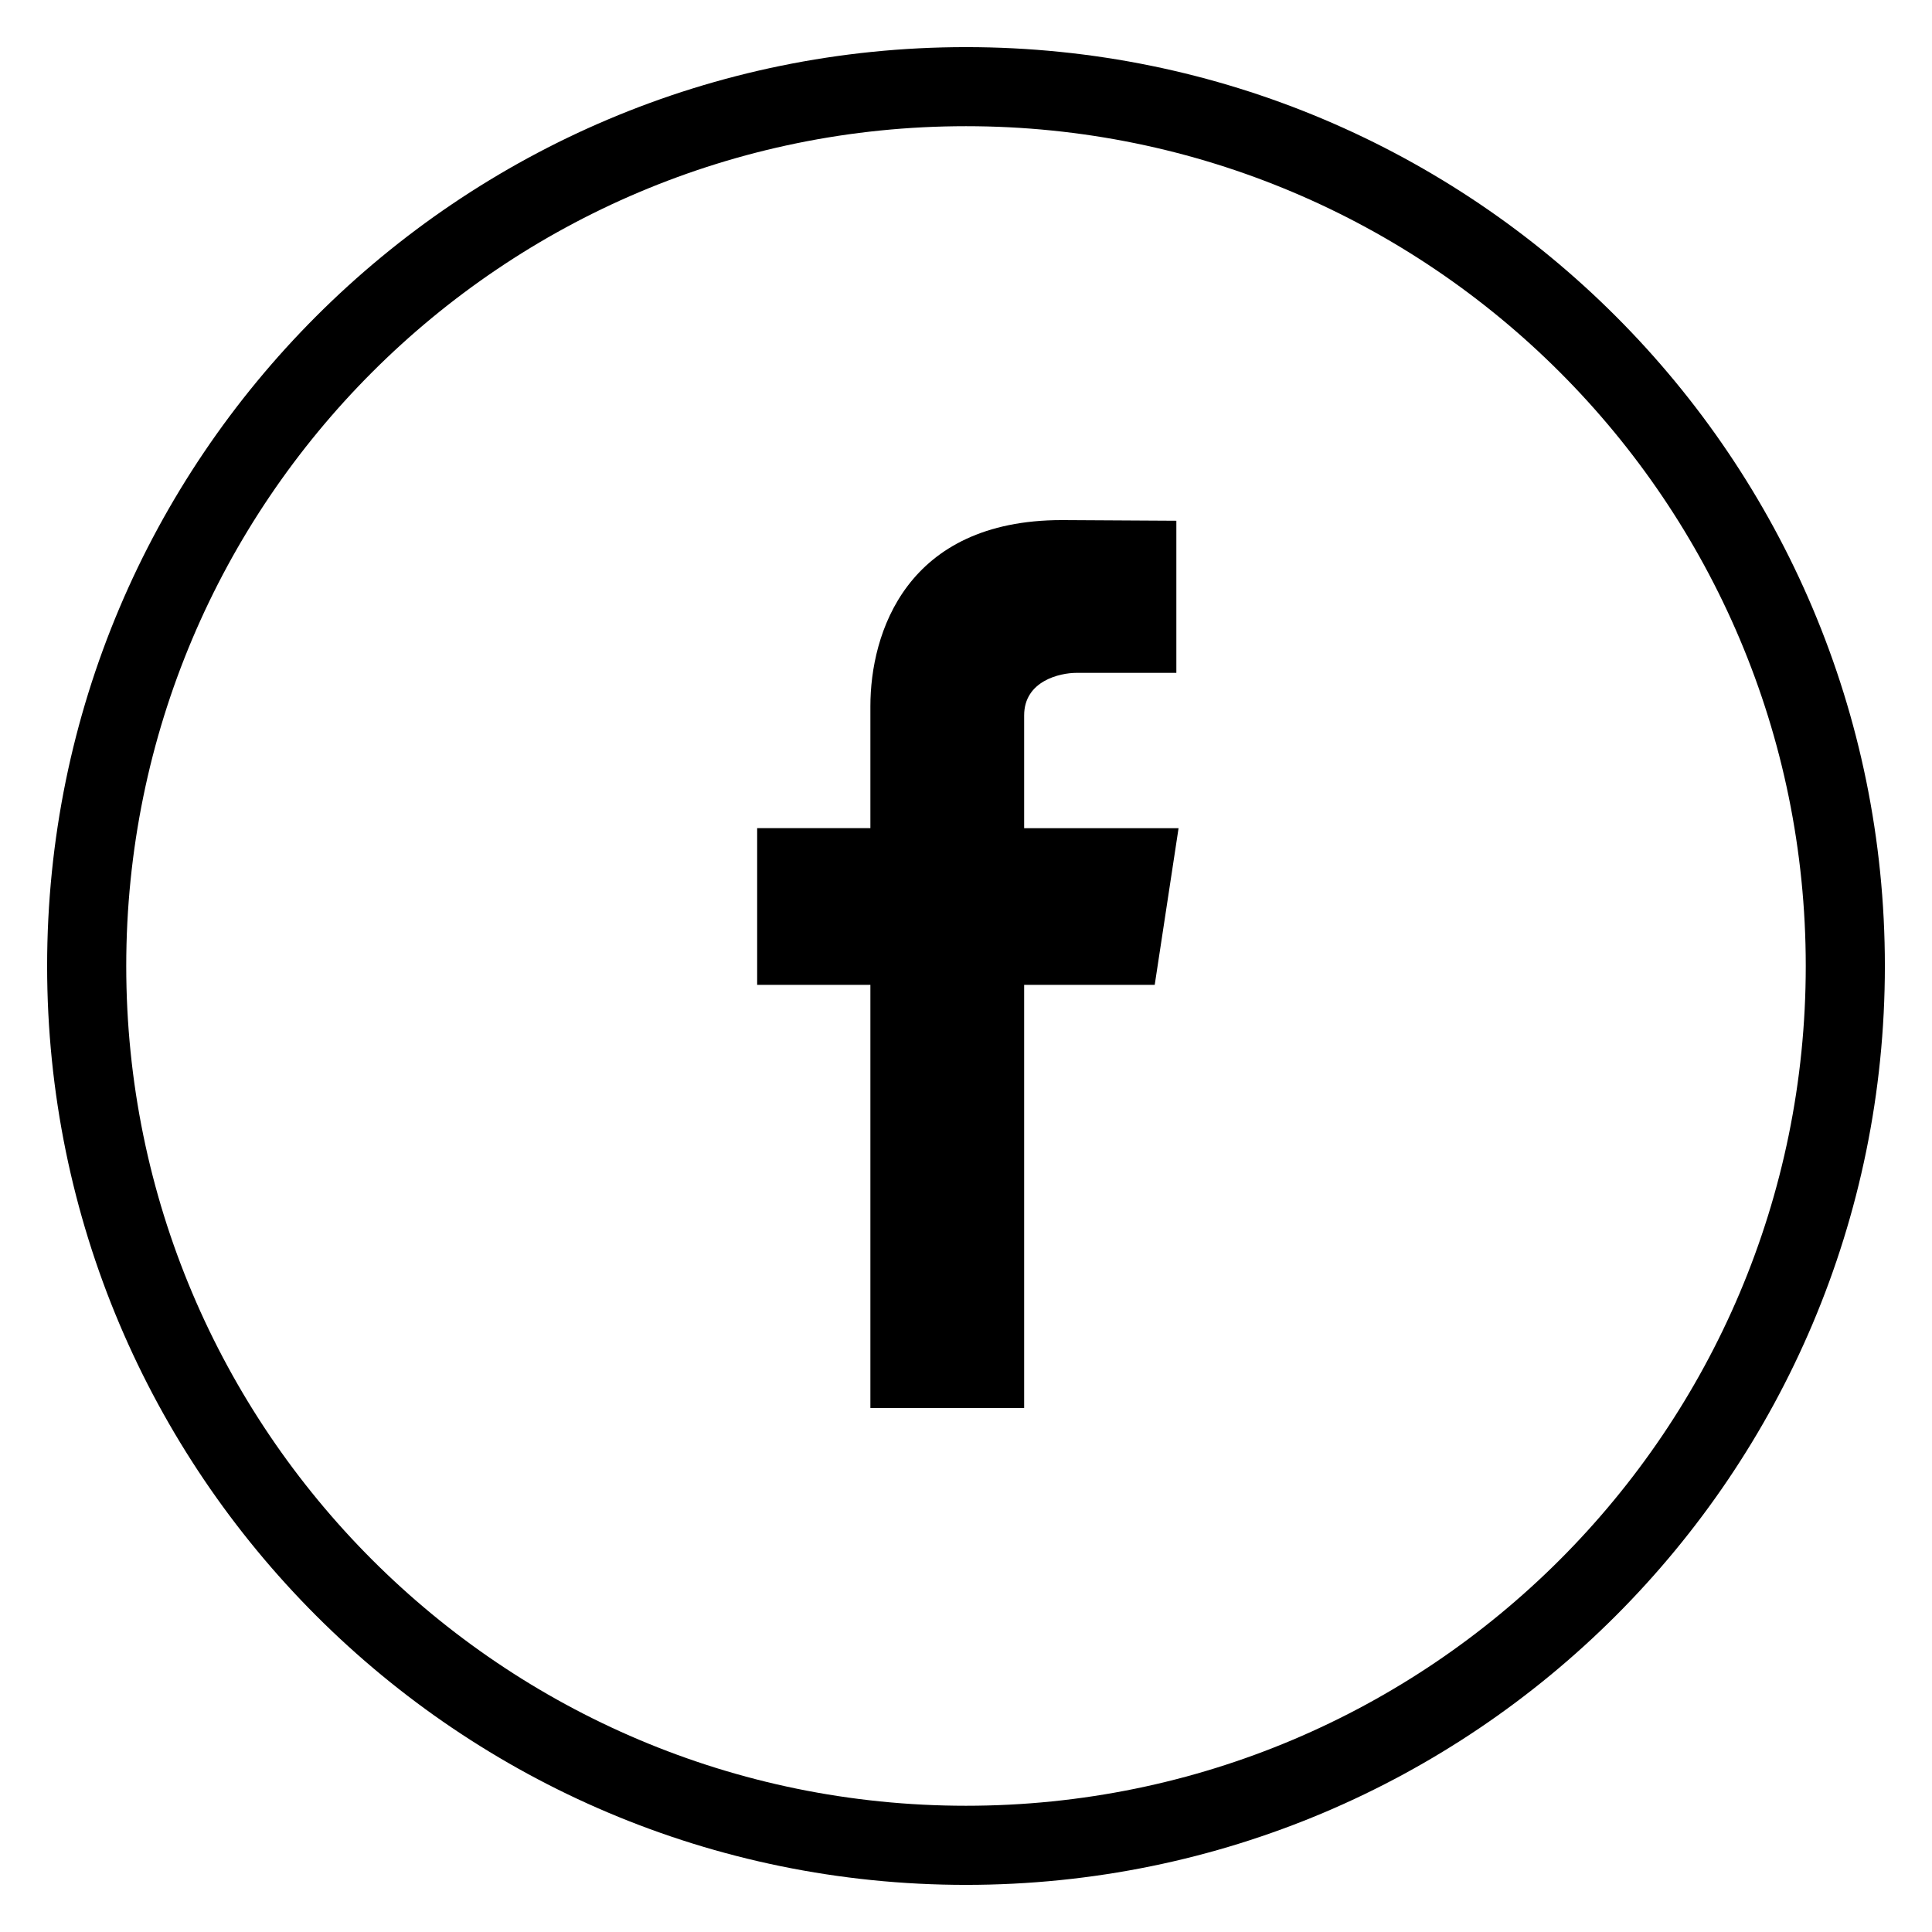
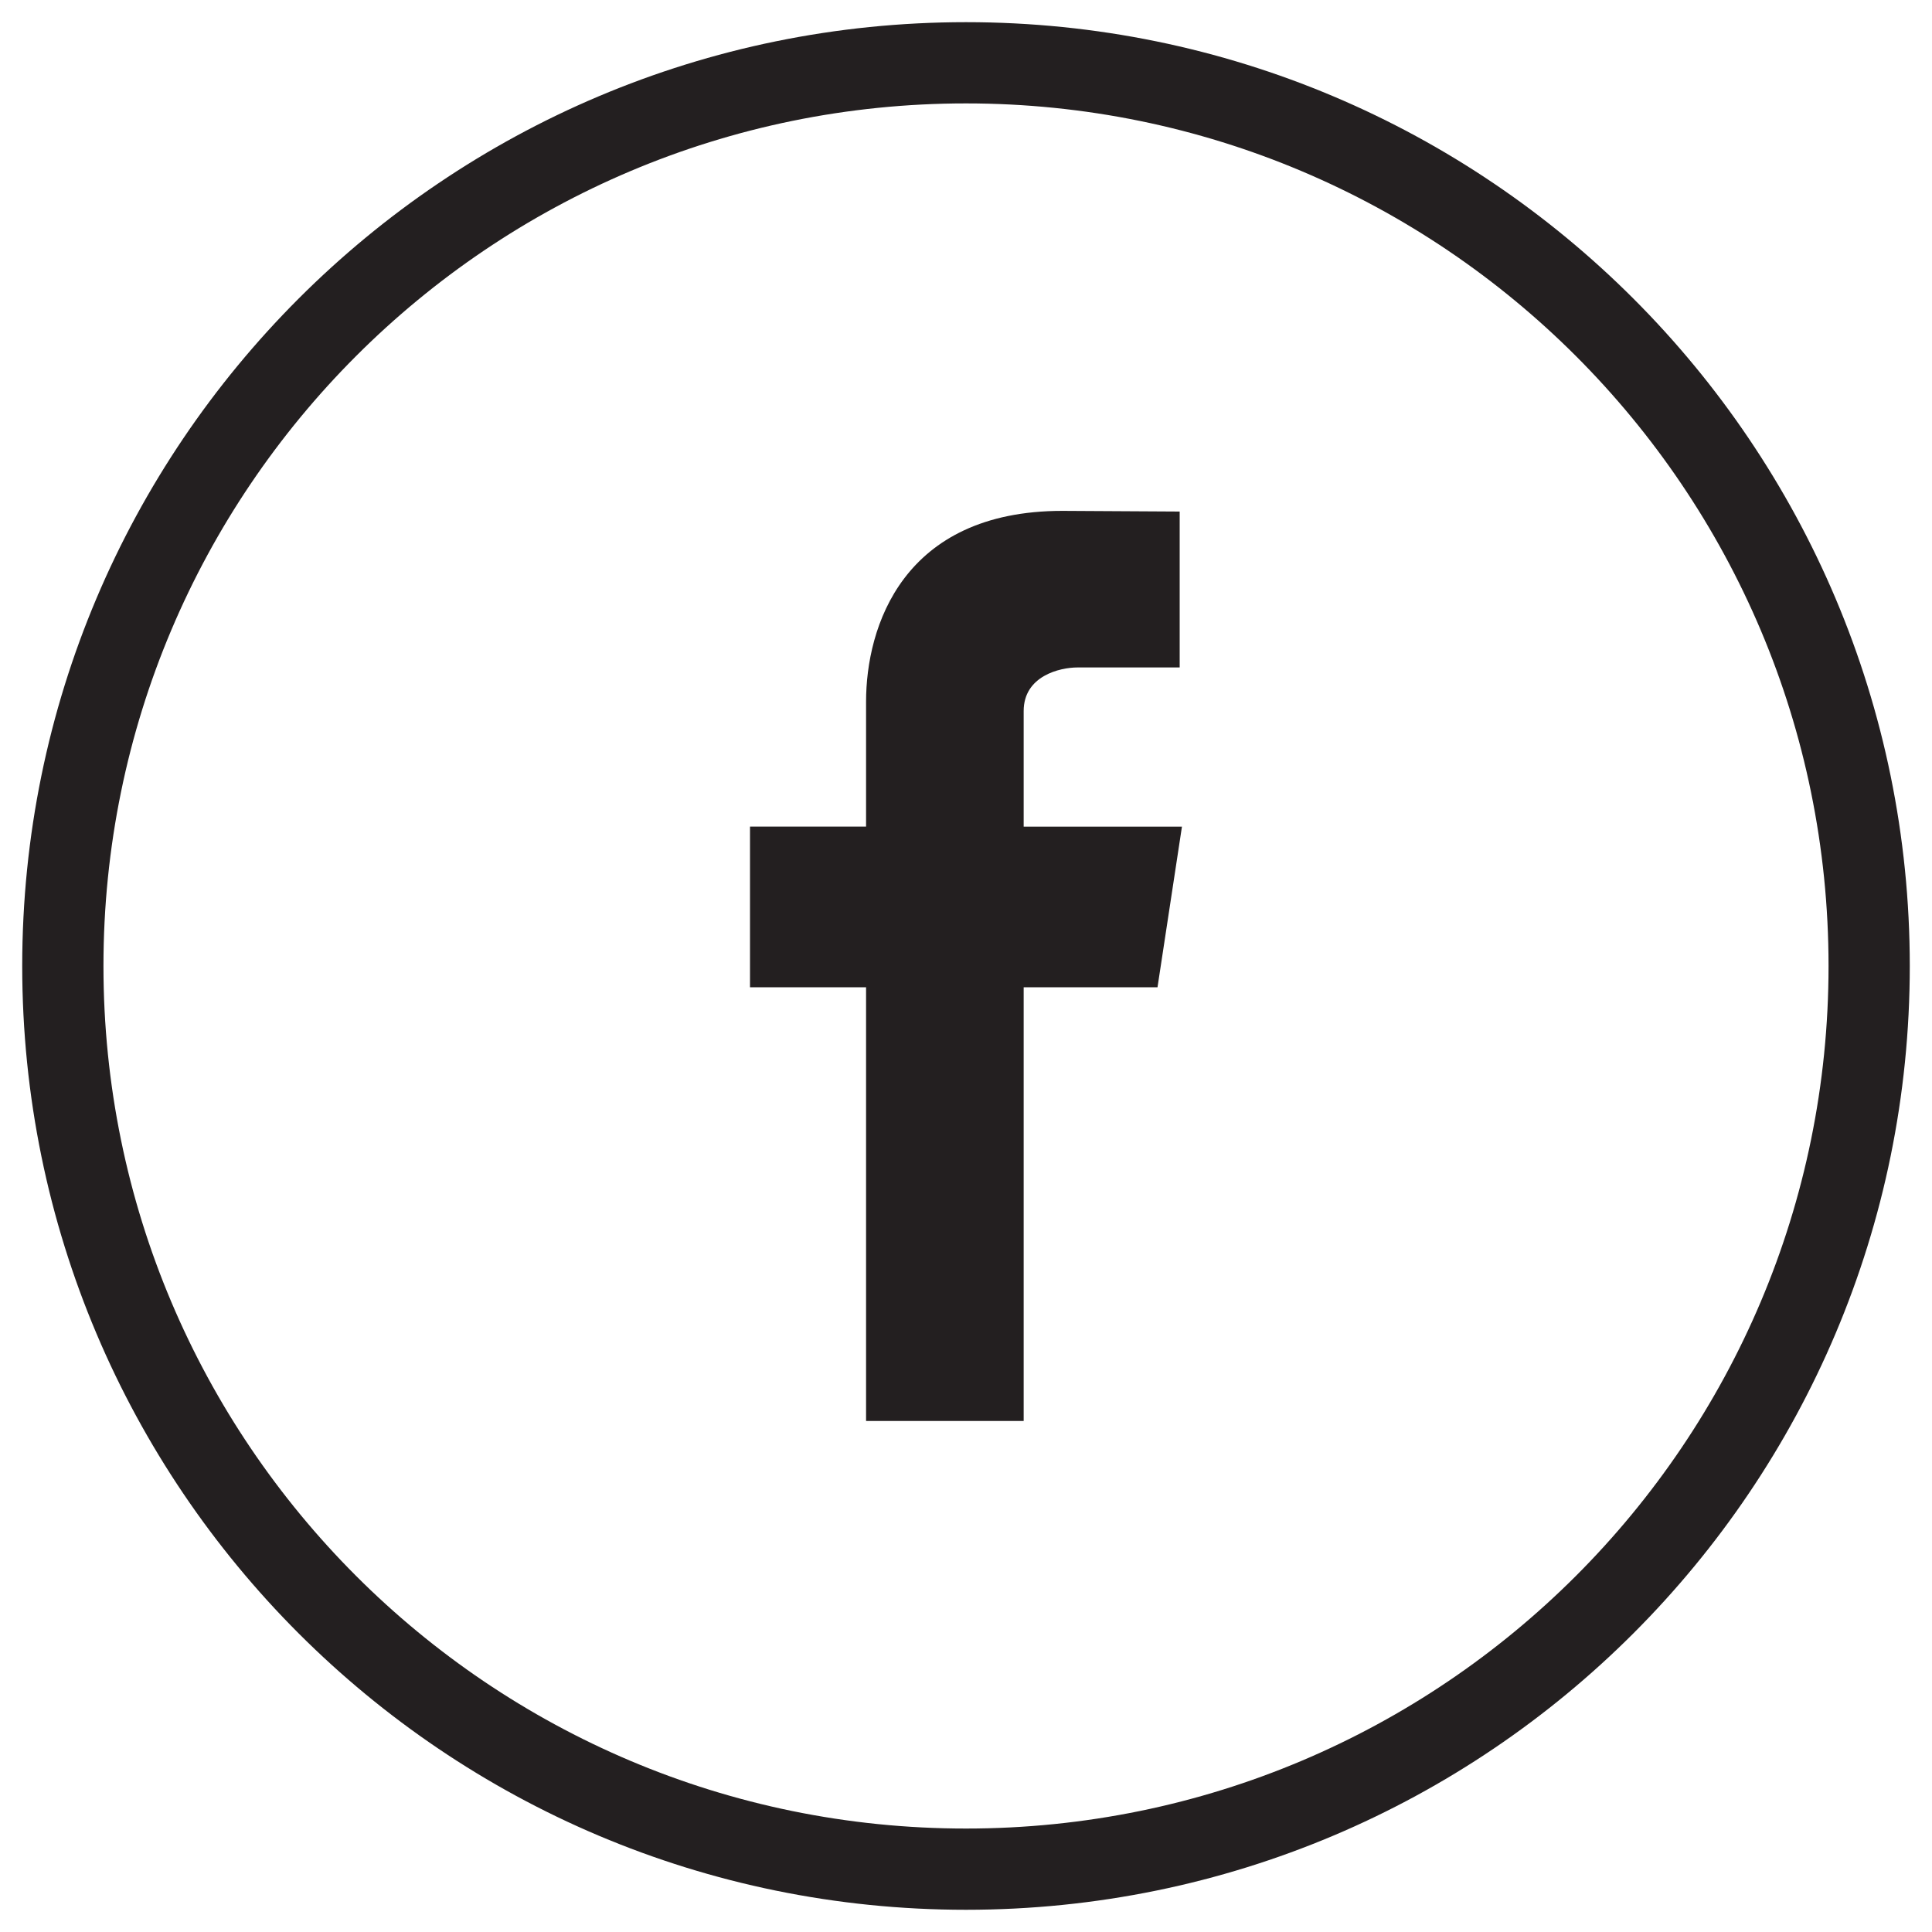
- <svg xmlns="http://www.w3.org/2000/svg" viewBox="0 0 41 41" version="1.1" y="0px" x="0px">
-   <path d="m20.5 1c-10.77 0-19.5 8.729-19.5 19.5s8.73 19.5 19.5 19.5c10.771 0 19.5-8.729 19.5-19.5s-8.729-19.5-19.5-19.5zm0 37.321c-9.843 0-17.821-7.978-17.821-17.821 0-9.844 7.979-17.822 17.821-17.822 9.843 0 17.821 7.978 17.821 17.822 0 9.843-7.979 17.821-17.821 17.821z" />
-   <path d="m25.011 17.575h-3.277v-2.393c0-0.733 0.758-0.903 1.112-0.903h2.118v-3.228l-2.427-0.014c-3.312 0-4.066 2.408-4.066 3.95v2.587h-2.403v3.326h2.403v8.98h3.263v-8.98h2.771l0.506-3.325z" />
+ <svg xmlns="http://www.w3.org/2000/svg" enable-background="new 0 0 40 40" xml:space="preserve" viewBox="0 0 40 40" version="1.1" y="0px" x="0px">
+   <g transform="translate(-28.811 -29.46)">
+     <path style="fill:#231f20" d="m48.811 29.919c-10.792 0-19.54 8.747-19.54 19.541 0 10.793 8.748 19.54 19.54 19.54 10.793 0 19.54-8.747 19.54-19.54 0-10.794-8.747-19.541-19.54-19.541zm0 37.399c-9.863 0-17.858-7.995-17.858-17.858 0-9.864 7.995-17.859 17.858-17.859s17.858 7.995 17.858 17.859c0 9.863-7.995 17.858-17.858 17.858z" />
+     <path style="fill:#231f20" d="m53.282 46.575h-3.277v-2.393c0-0.733 0.758-0.903 1.112-0.903h2.118v-3.228l-2.427-0.014c-3.312 0-4.066 2.408-4.066 3.95v2.587h-2.403v3.326h2.403v8.98h3.263v-8.98h2.771l0.506-3.325z" />
+   </g>
</svg>
